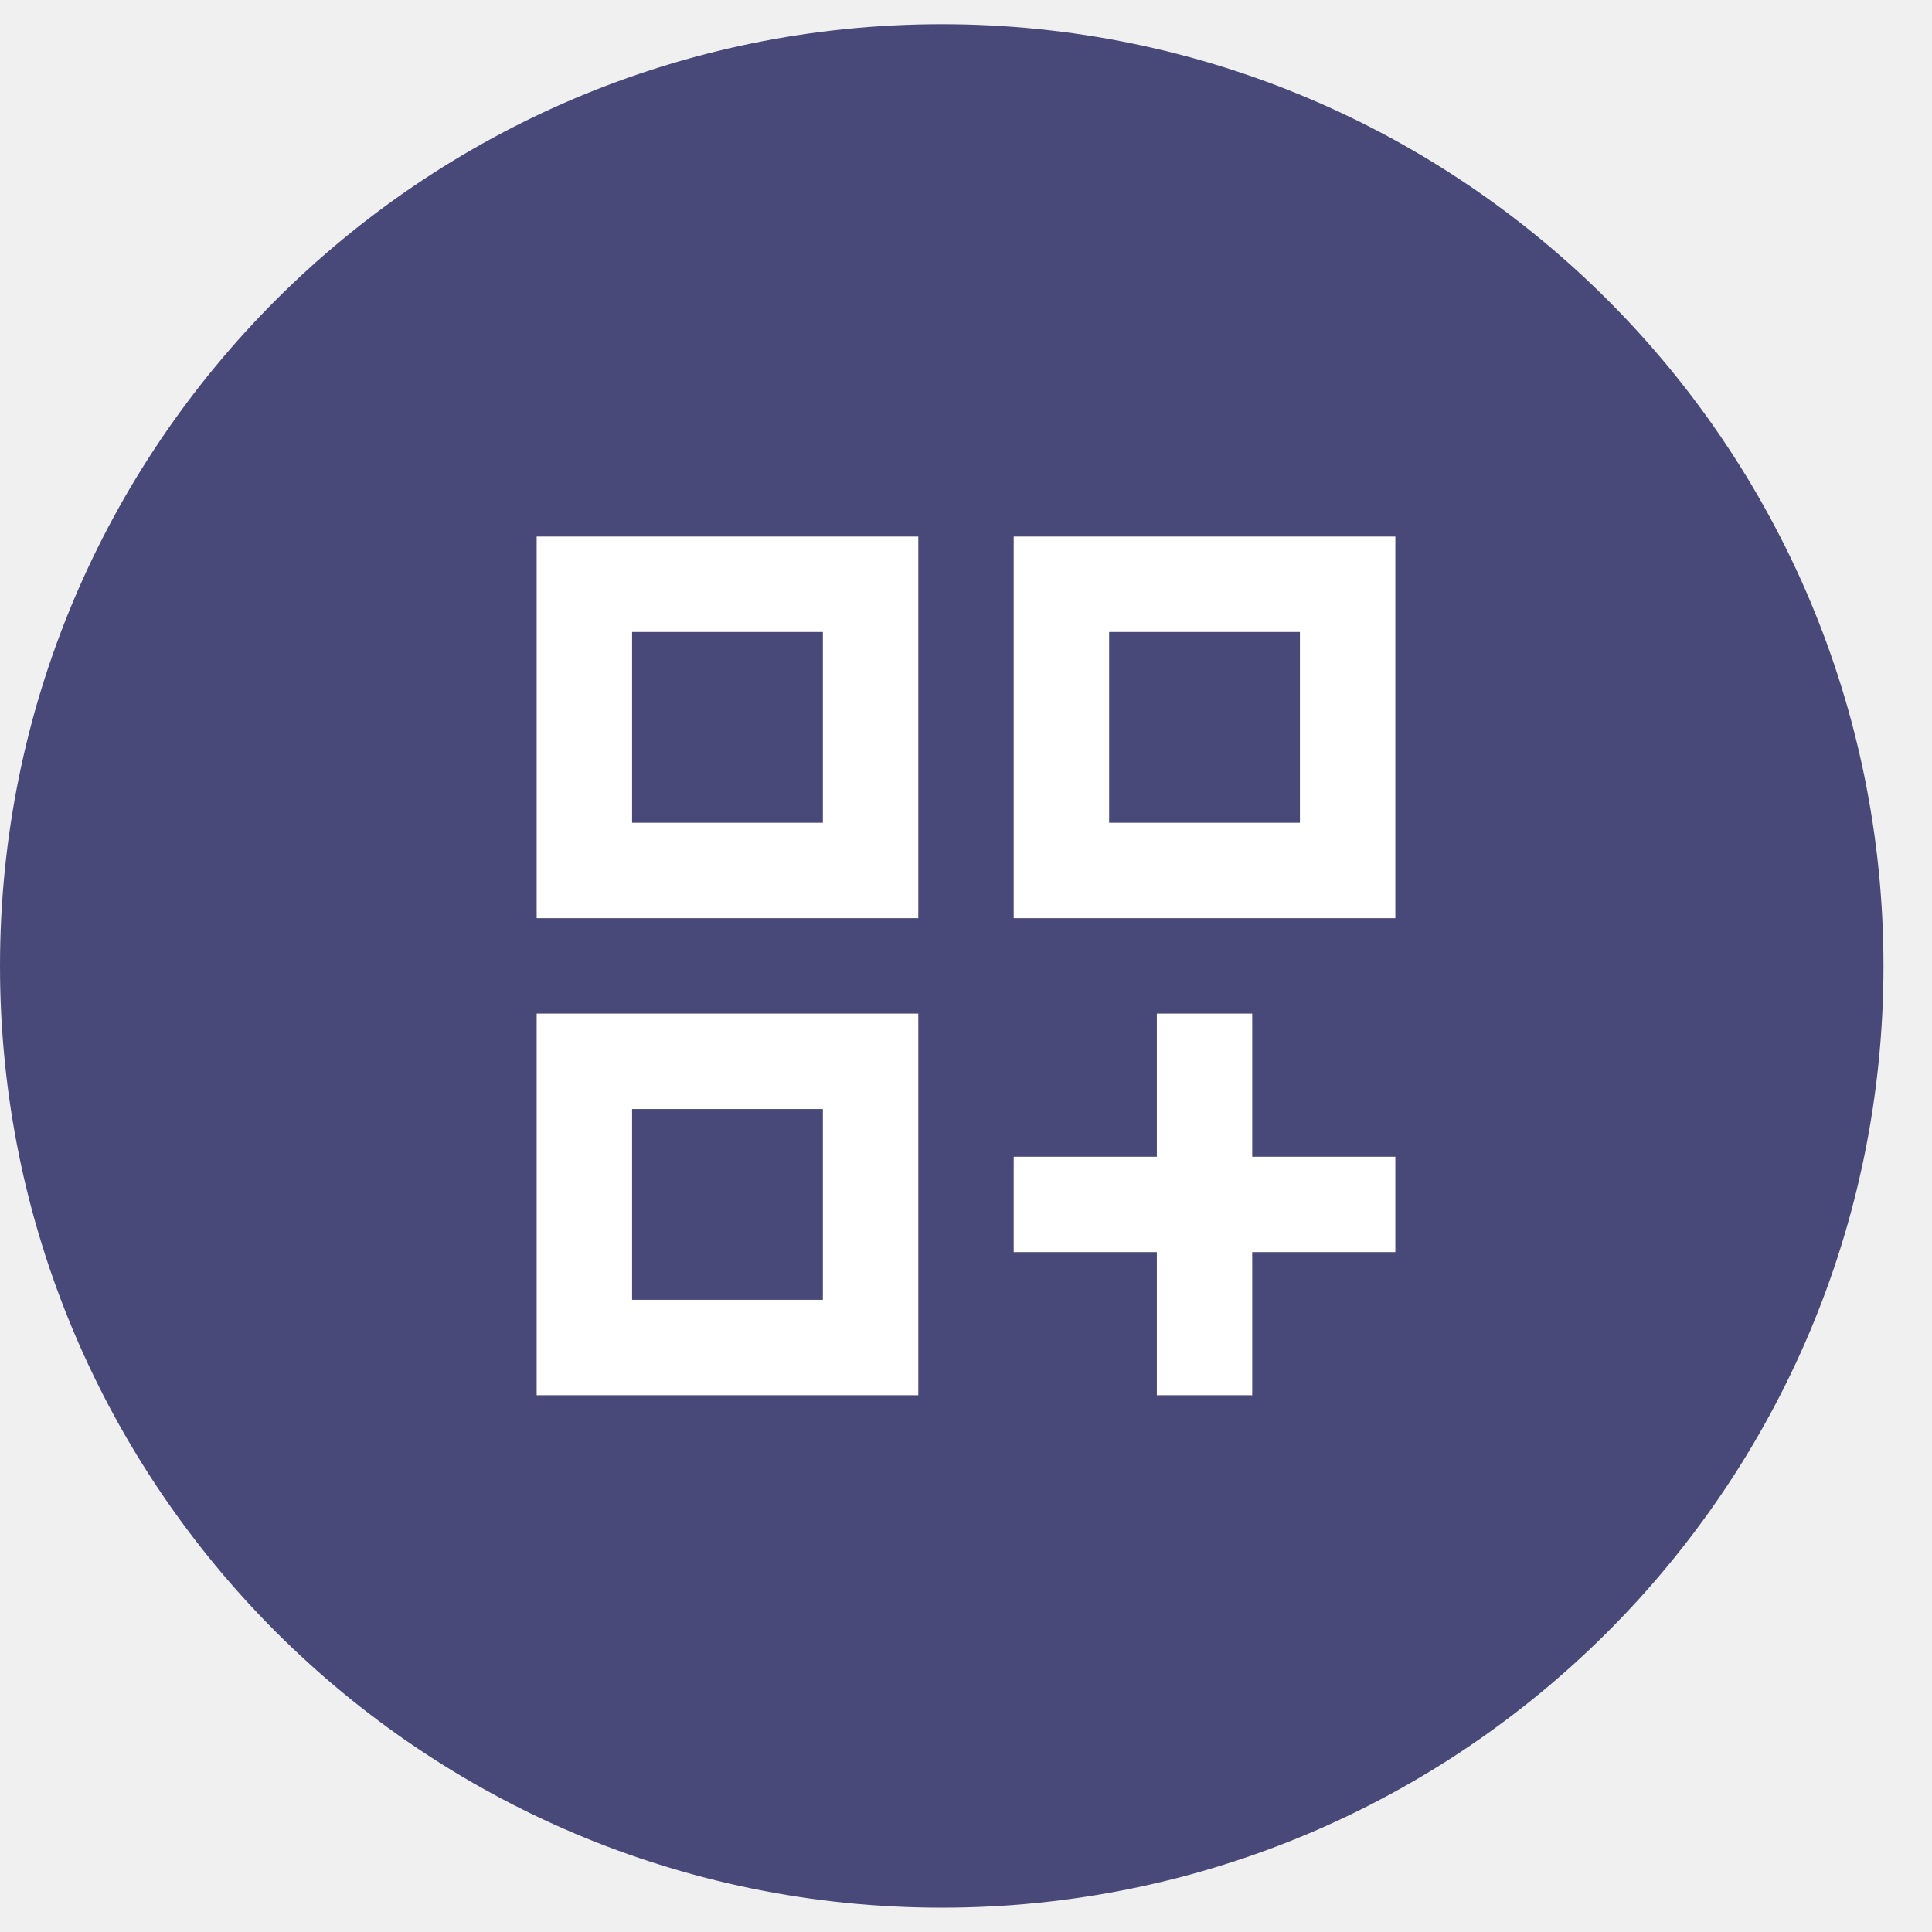
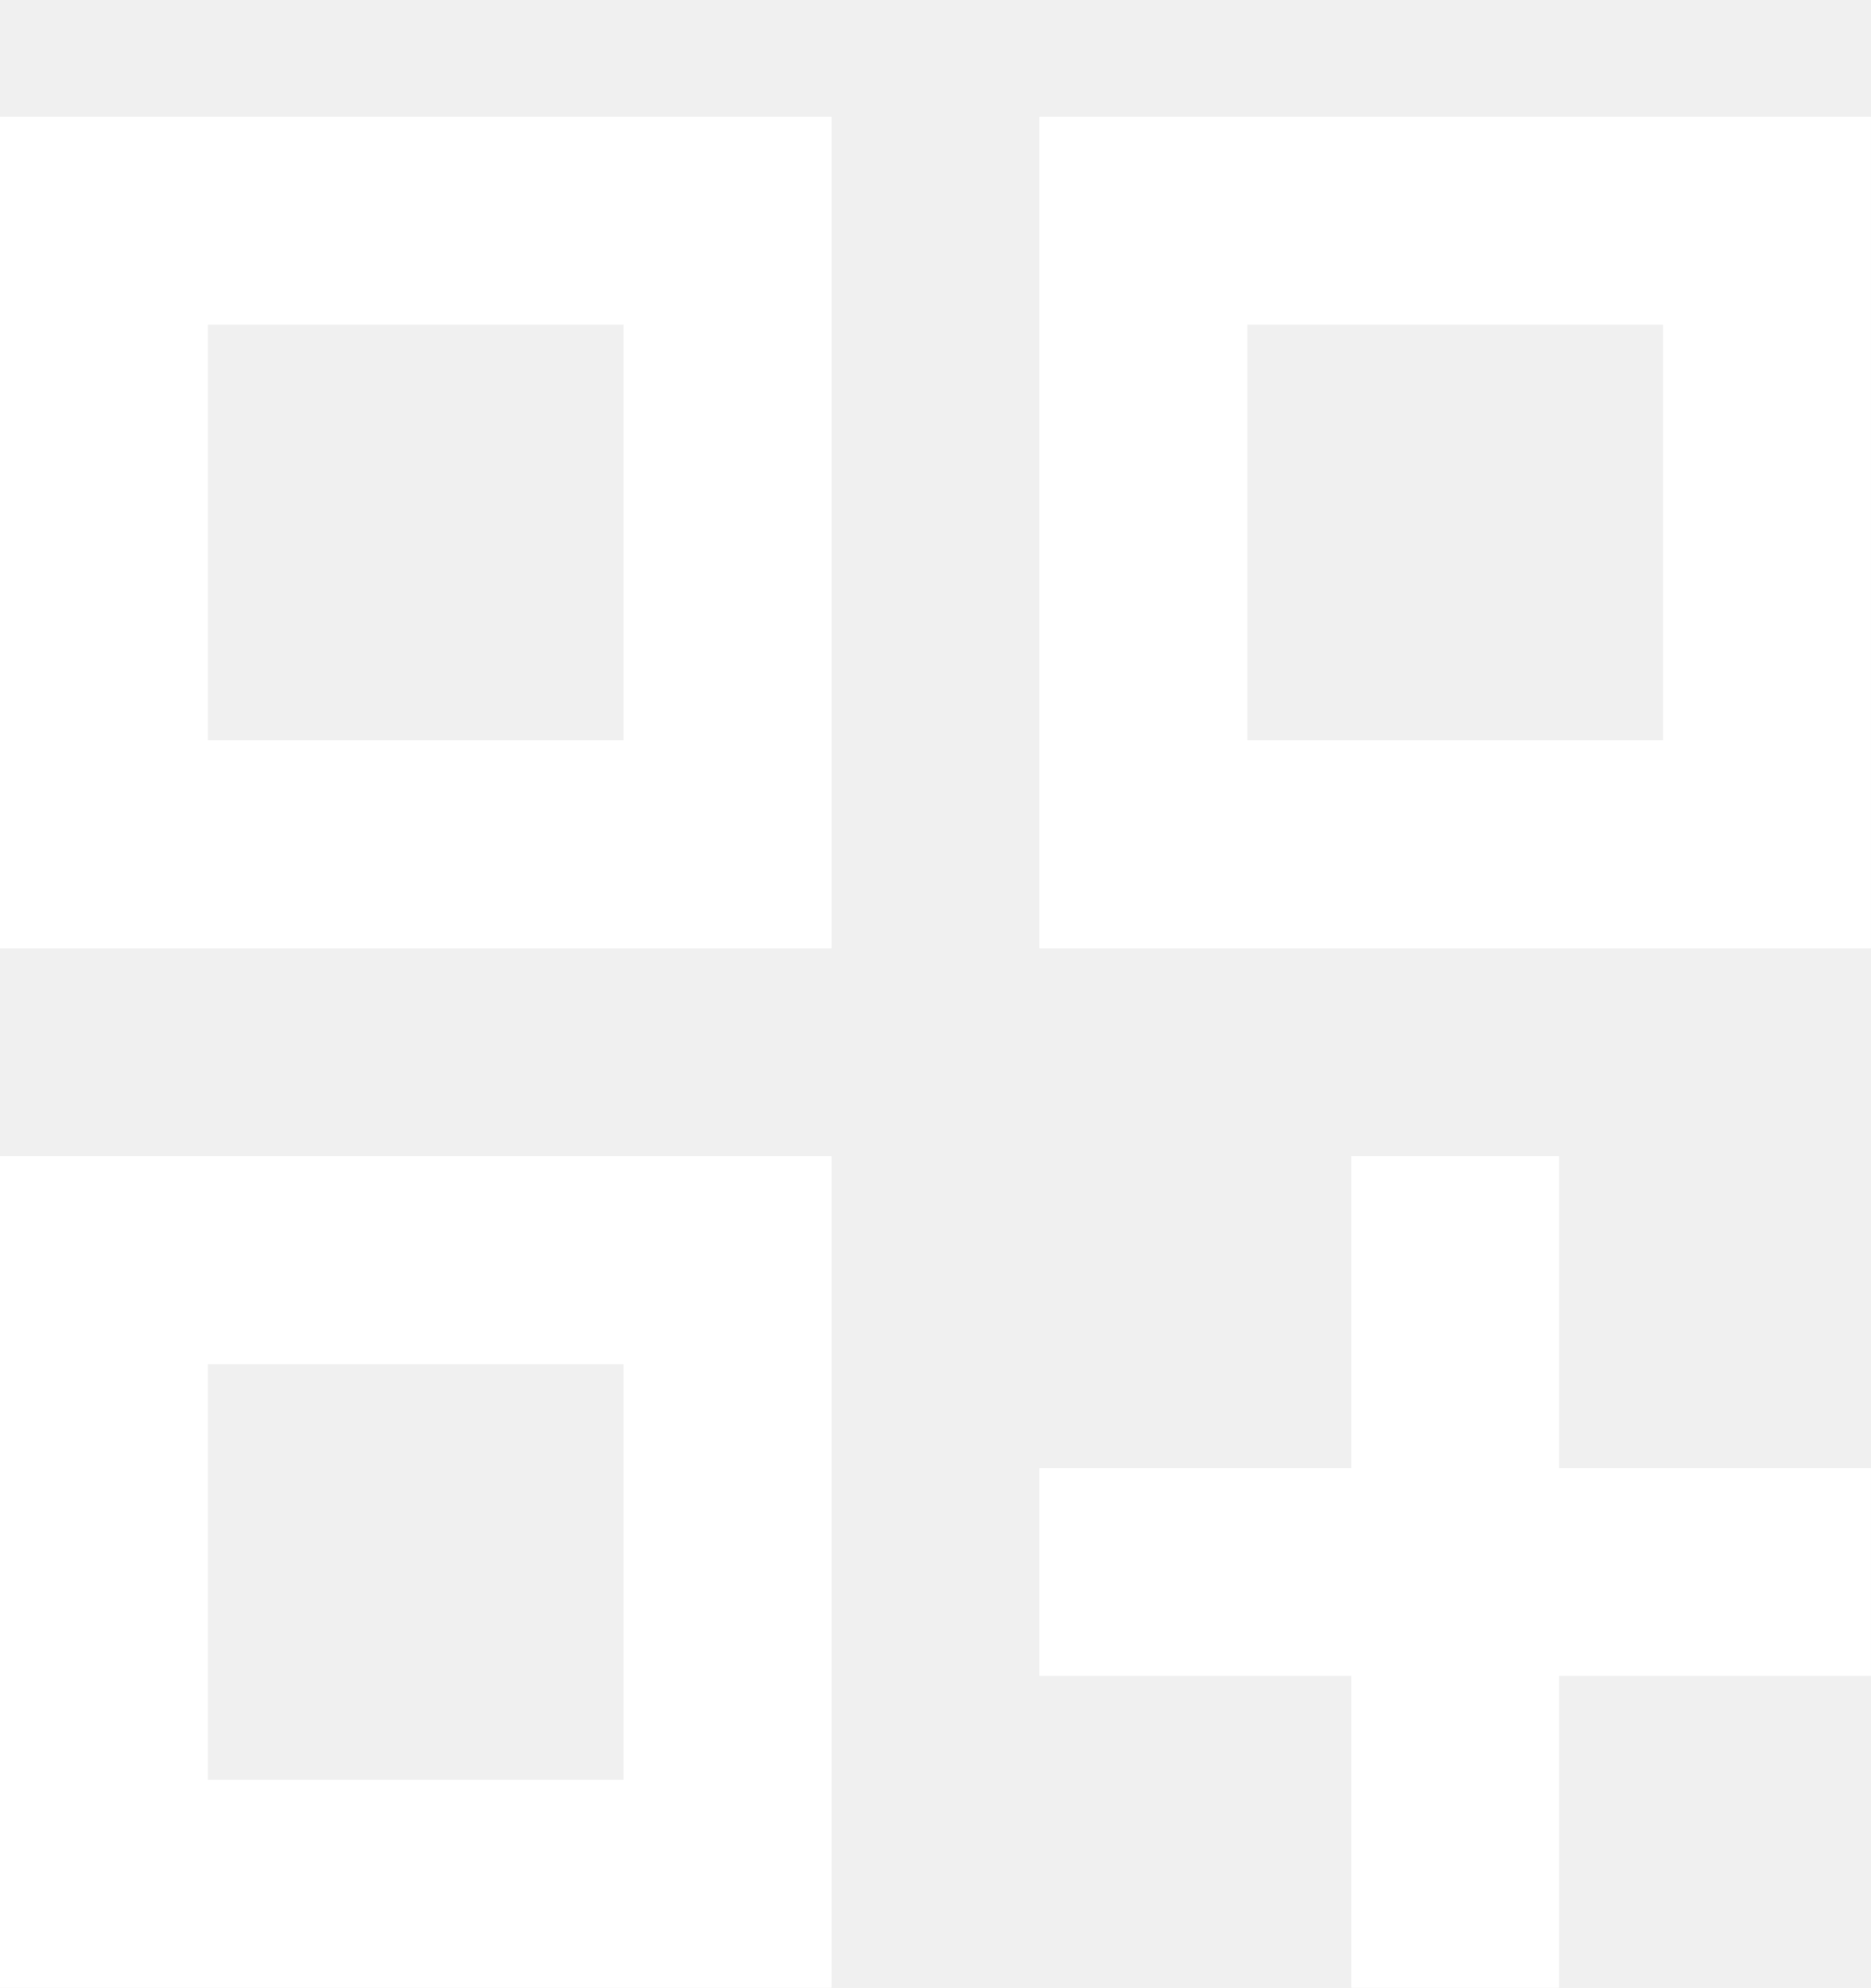
- <svg xmlns="http://www.w3.org/2000/svg" width="36" height="36" viewBox="0 0 36 36" fill="none">
-   <circle cx="17.548" cy="17.999" r="17.548" fill="#494979" />
-   <path d="M10 9.998H17.111V17.109H10V9.998ZM18.889 9.998H26V17.109H18.889V9.998ZM10 18.887H17.111V25.998H10V18.887ZM21.556 18.887H23.333V21.554H26V23.331H23.333V25.998H21.556V23.331H18.889V21.554H21.556V18.887ZM20.667 11.776V15.331H24.222V11.776H20.667ZM11.778 11.776V15.331H15.333V11.776H11.778ZM11.778 20.665V24.22H15.333V20.665H11.778Z" fill="white" />
+ <svg xmlns="http://www.w3.org/2000/svg" width="16" height="17" viewBox="0 0 16 17" fill="none">
+   <path d="M0 0.998H7.111V8.109H0V0.998ZM8.889 0.998H16V8.109H8.889V0.998ZM0 9.887H7.111V16.998H0V9.887ZM11.556 9.887H13.333V12.554H16V14.331H13.333V16.998H11.556V14.331H8.889V12.554H11.556V9.887ZM10.667 2.776V6.331H14.222V2.776H10.667ZM1.778 2.776V6.331H5.333V2.776H1.778ZM1.778 11.665V15.22H5.333V11.665H1.778Z" fill="white" />
</svg>
